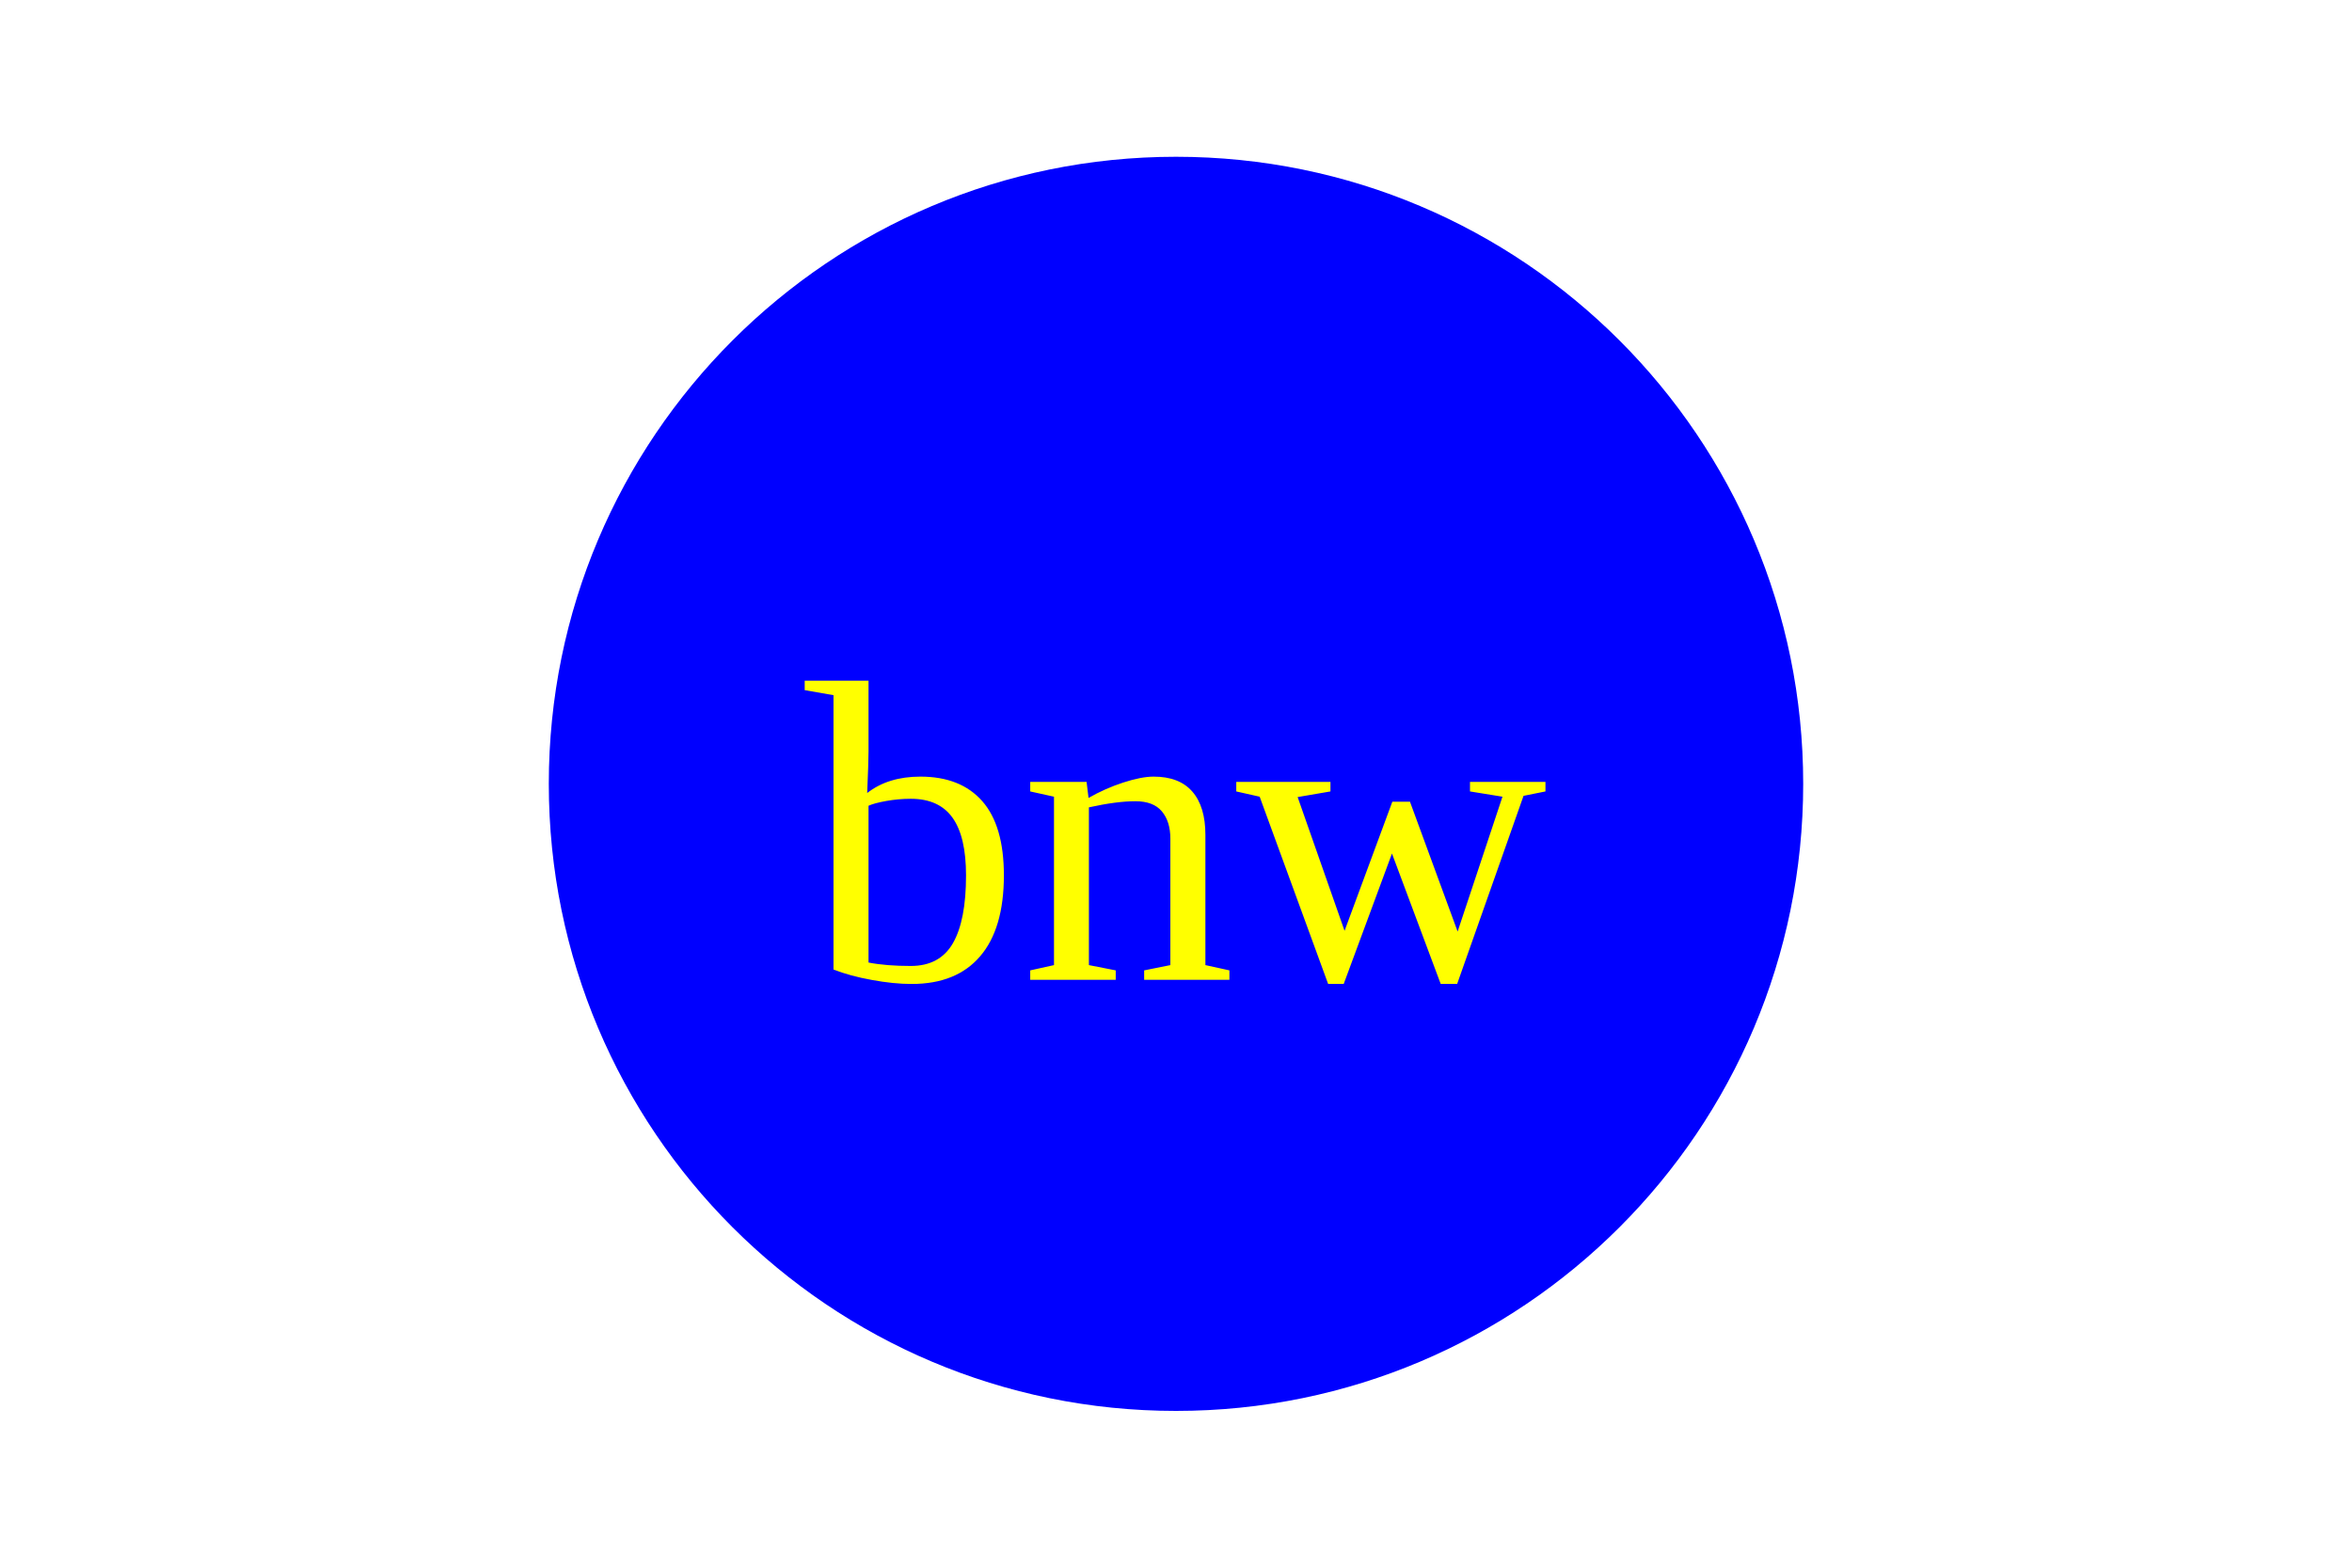
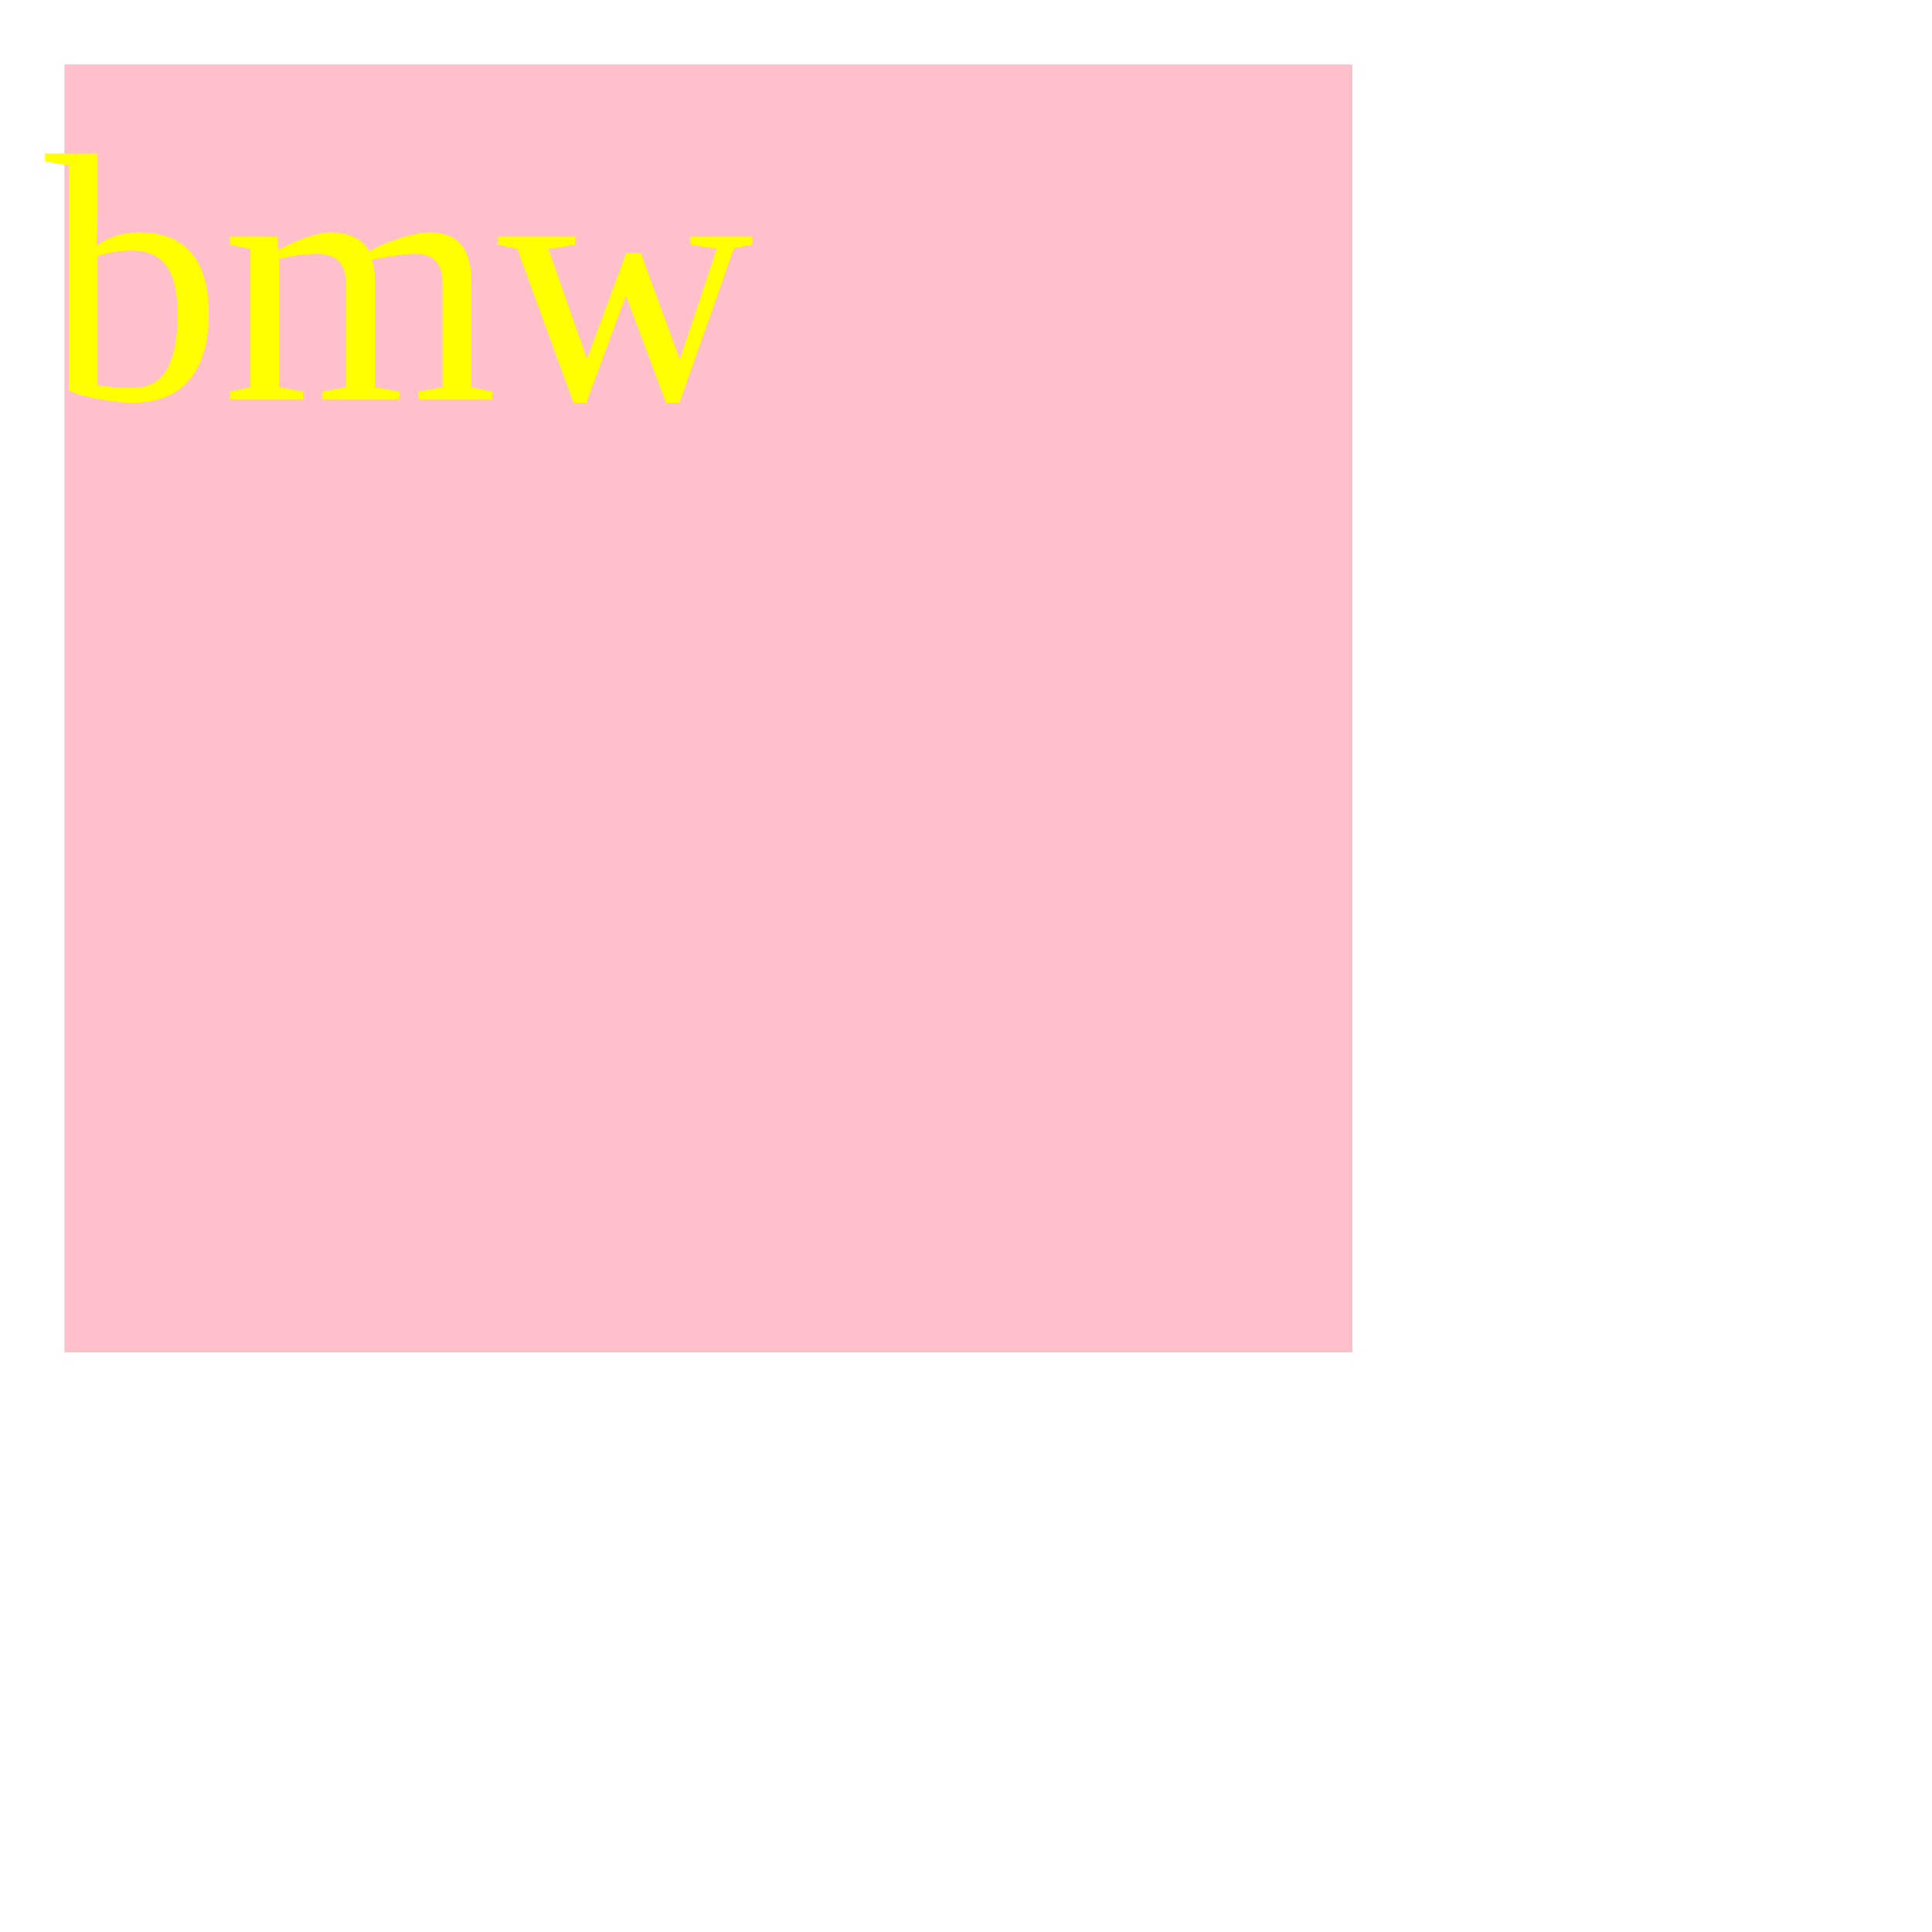
- <svg xmlns="http://www.w3.org/2000/svg" version="1.1" width="300" height="200">
-   <circle cx="150" cy="100" r="80" fill="blue" />
-   <text x="150" y="125" font-size="55" text-anchor="middle" fill="yellow">bnw</text>
+ <svg xmlns="http://www.w3.org/2000/svg" width="300" height="300">
+   <rect width="200" height="200" x="10" y="10" rx="0" ry="0" fill="pink" />
+   <text x="62" y="62" font-size="55" text-anchor="middle" fill="yellow">bmw</text>
</svg>
